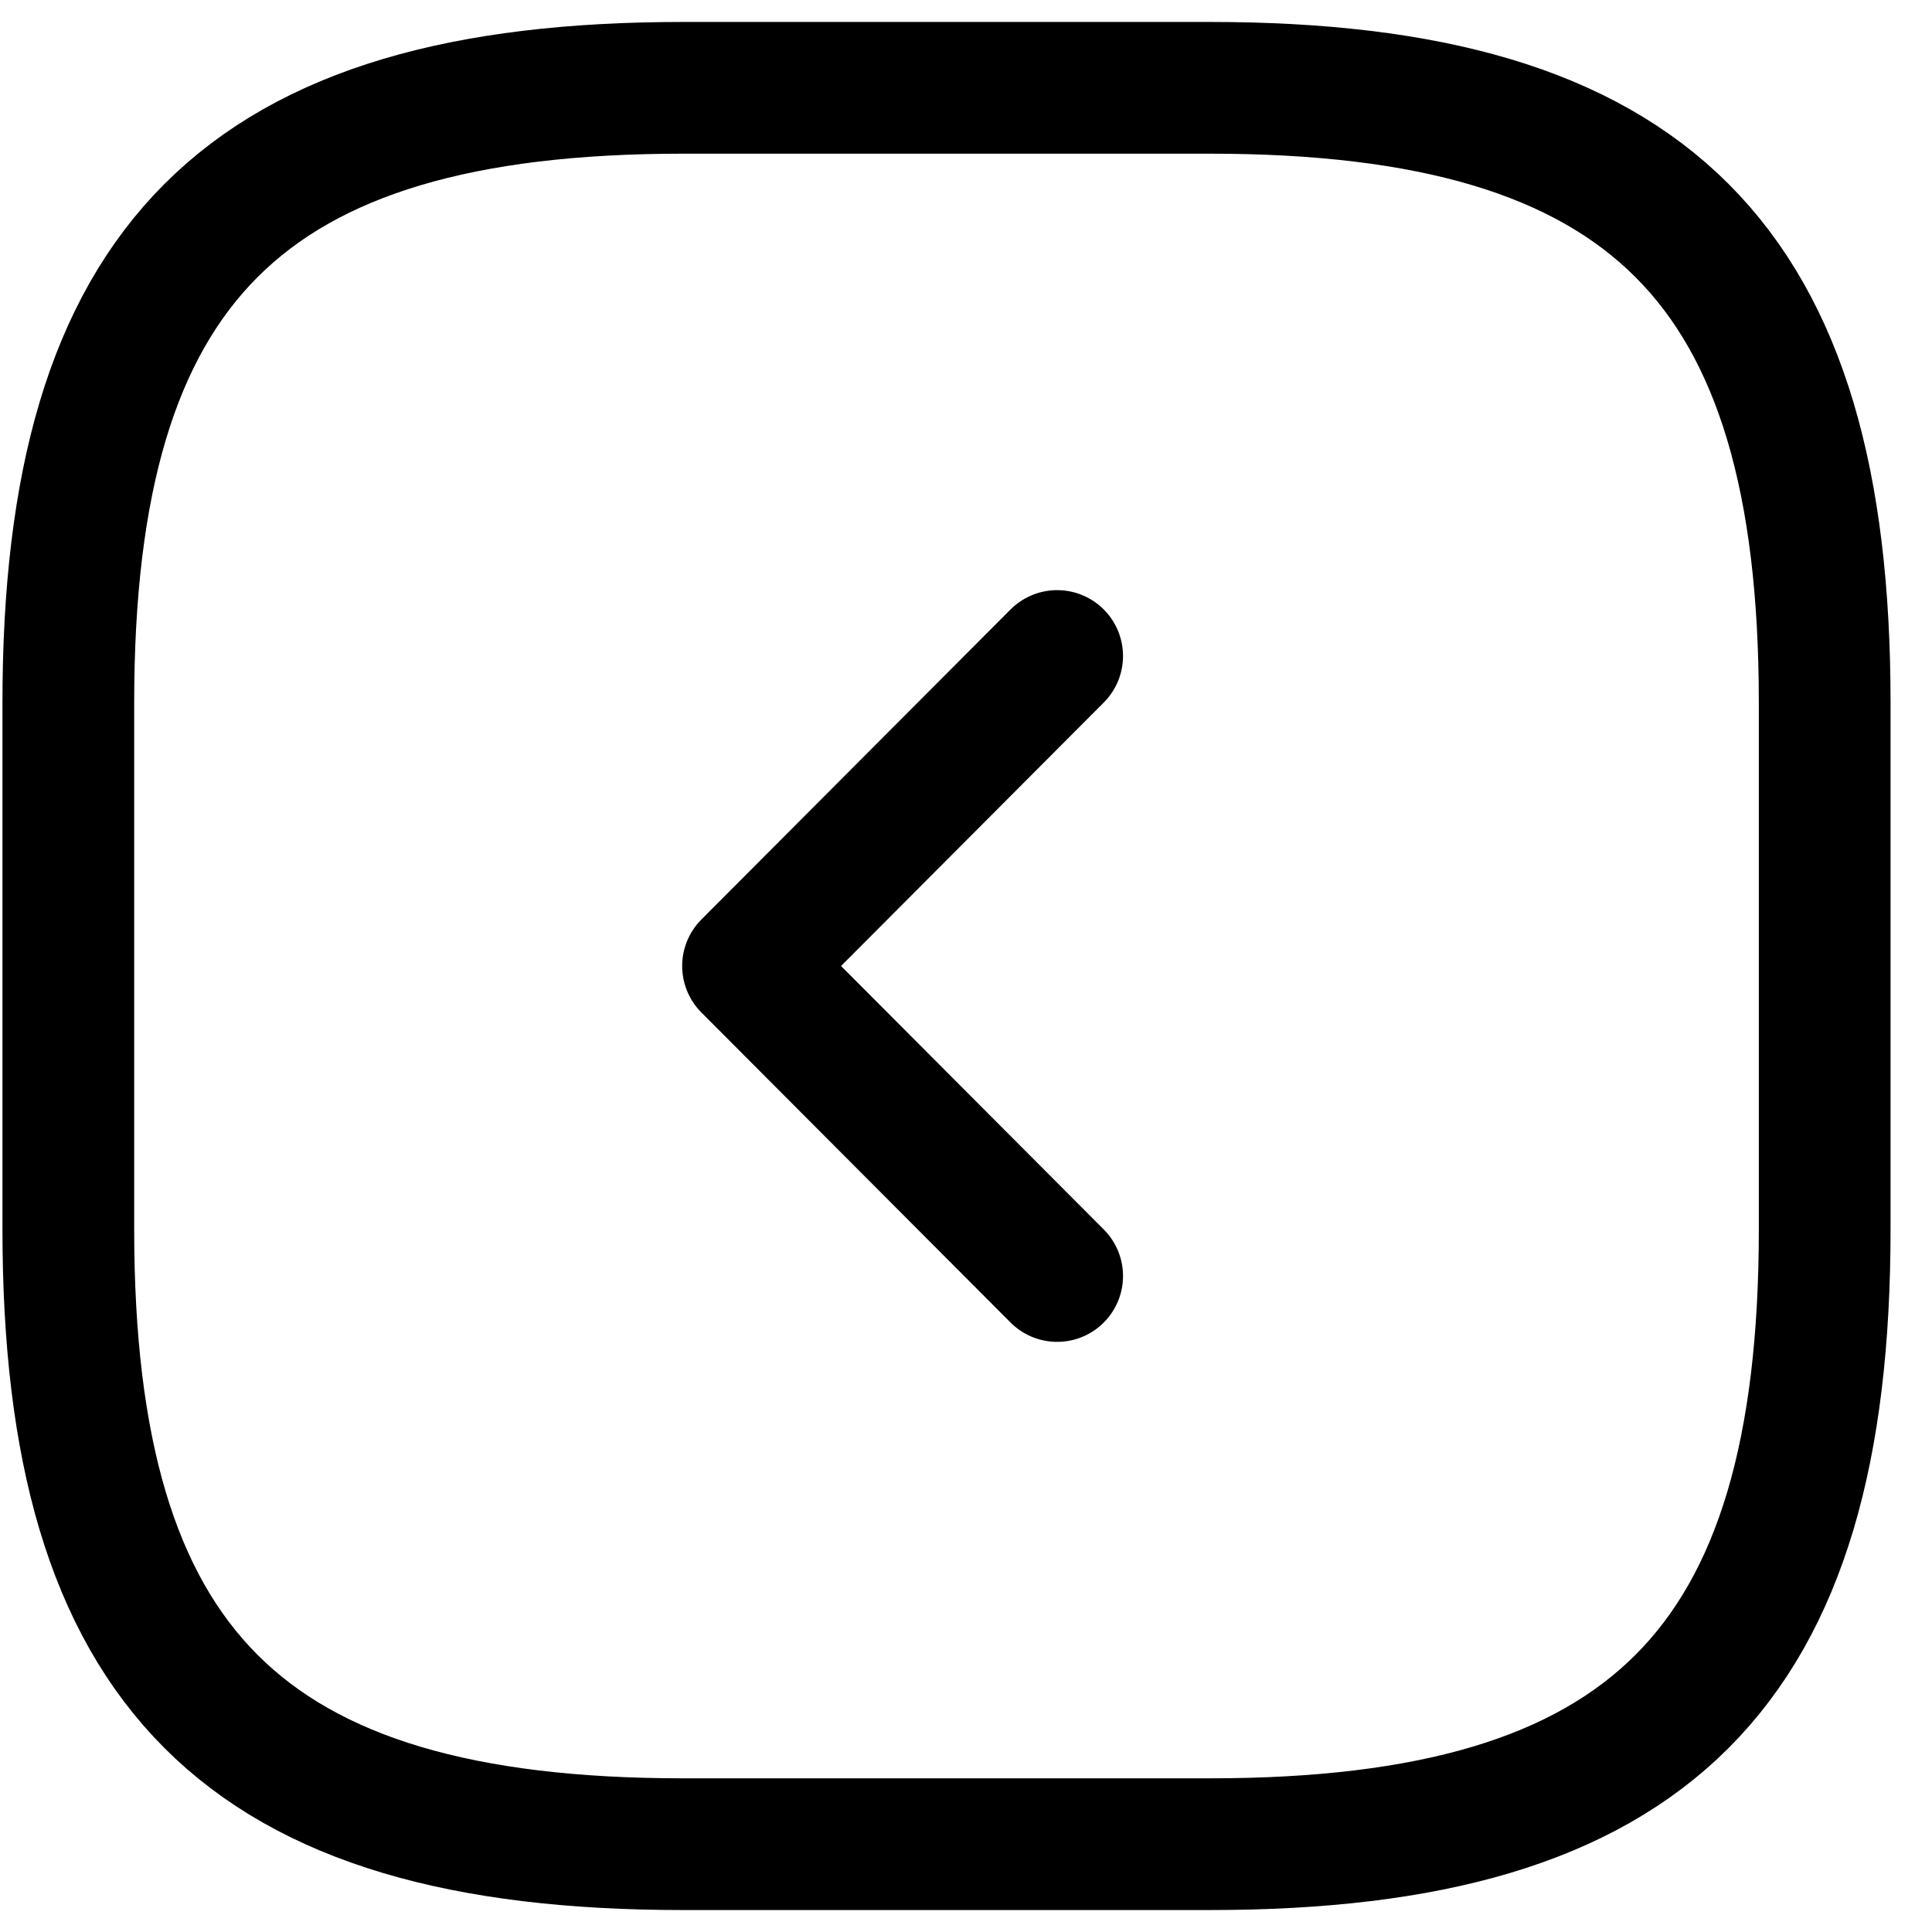
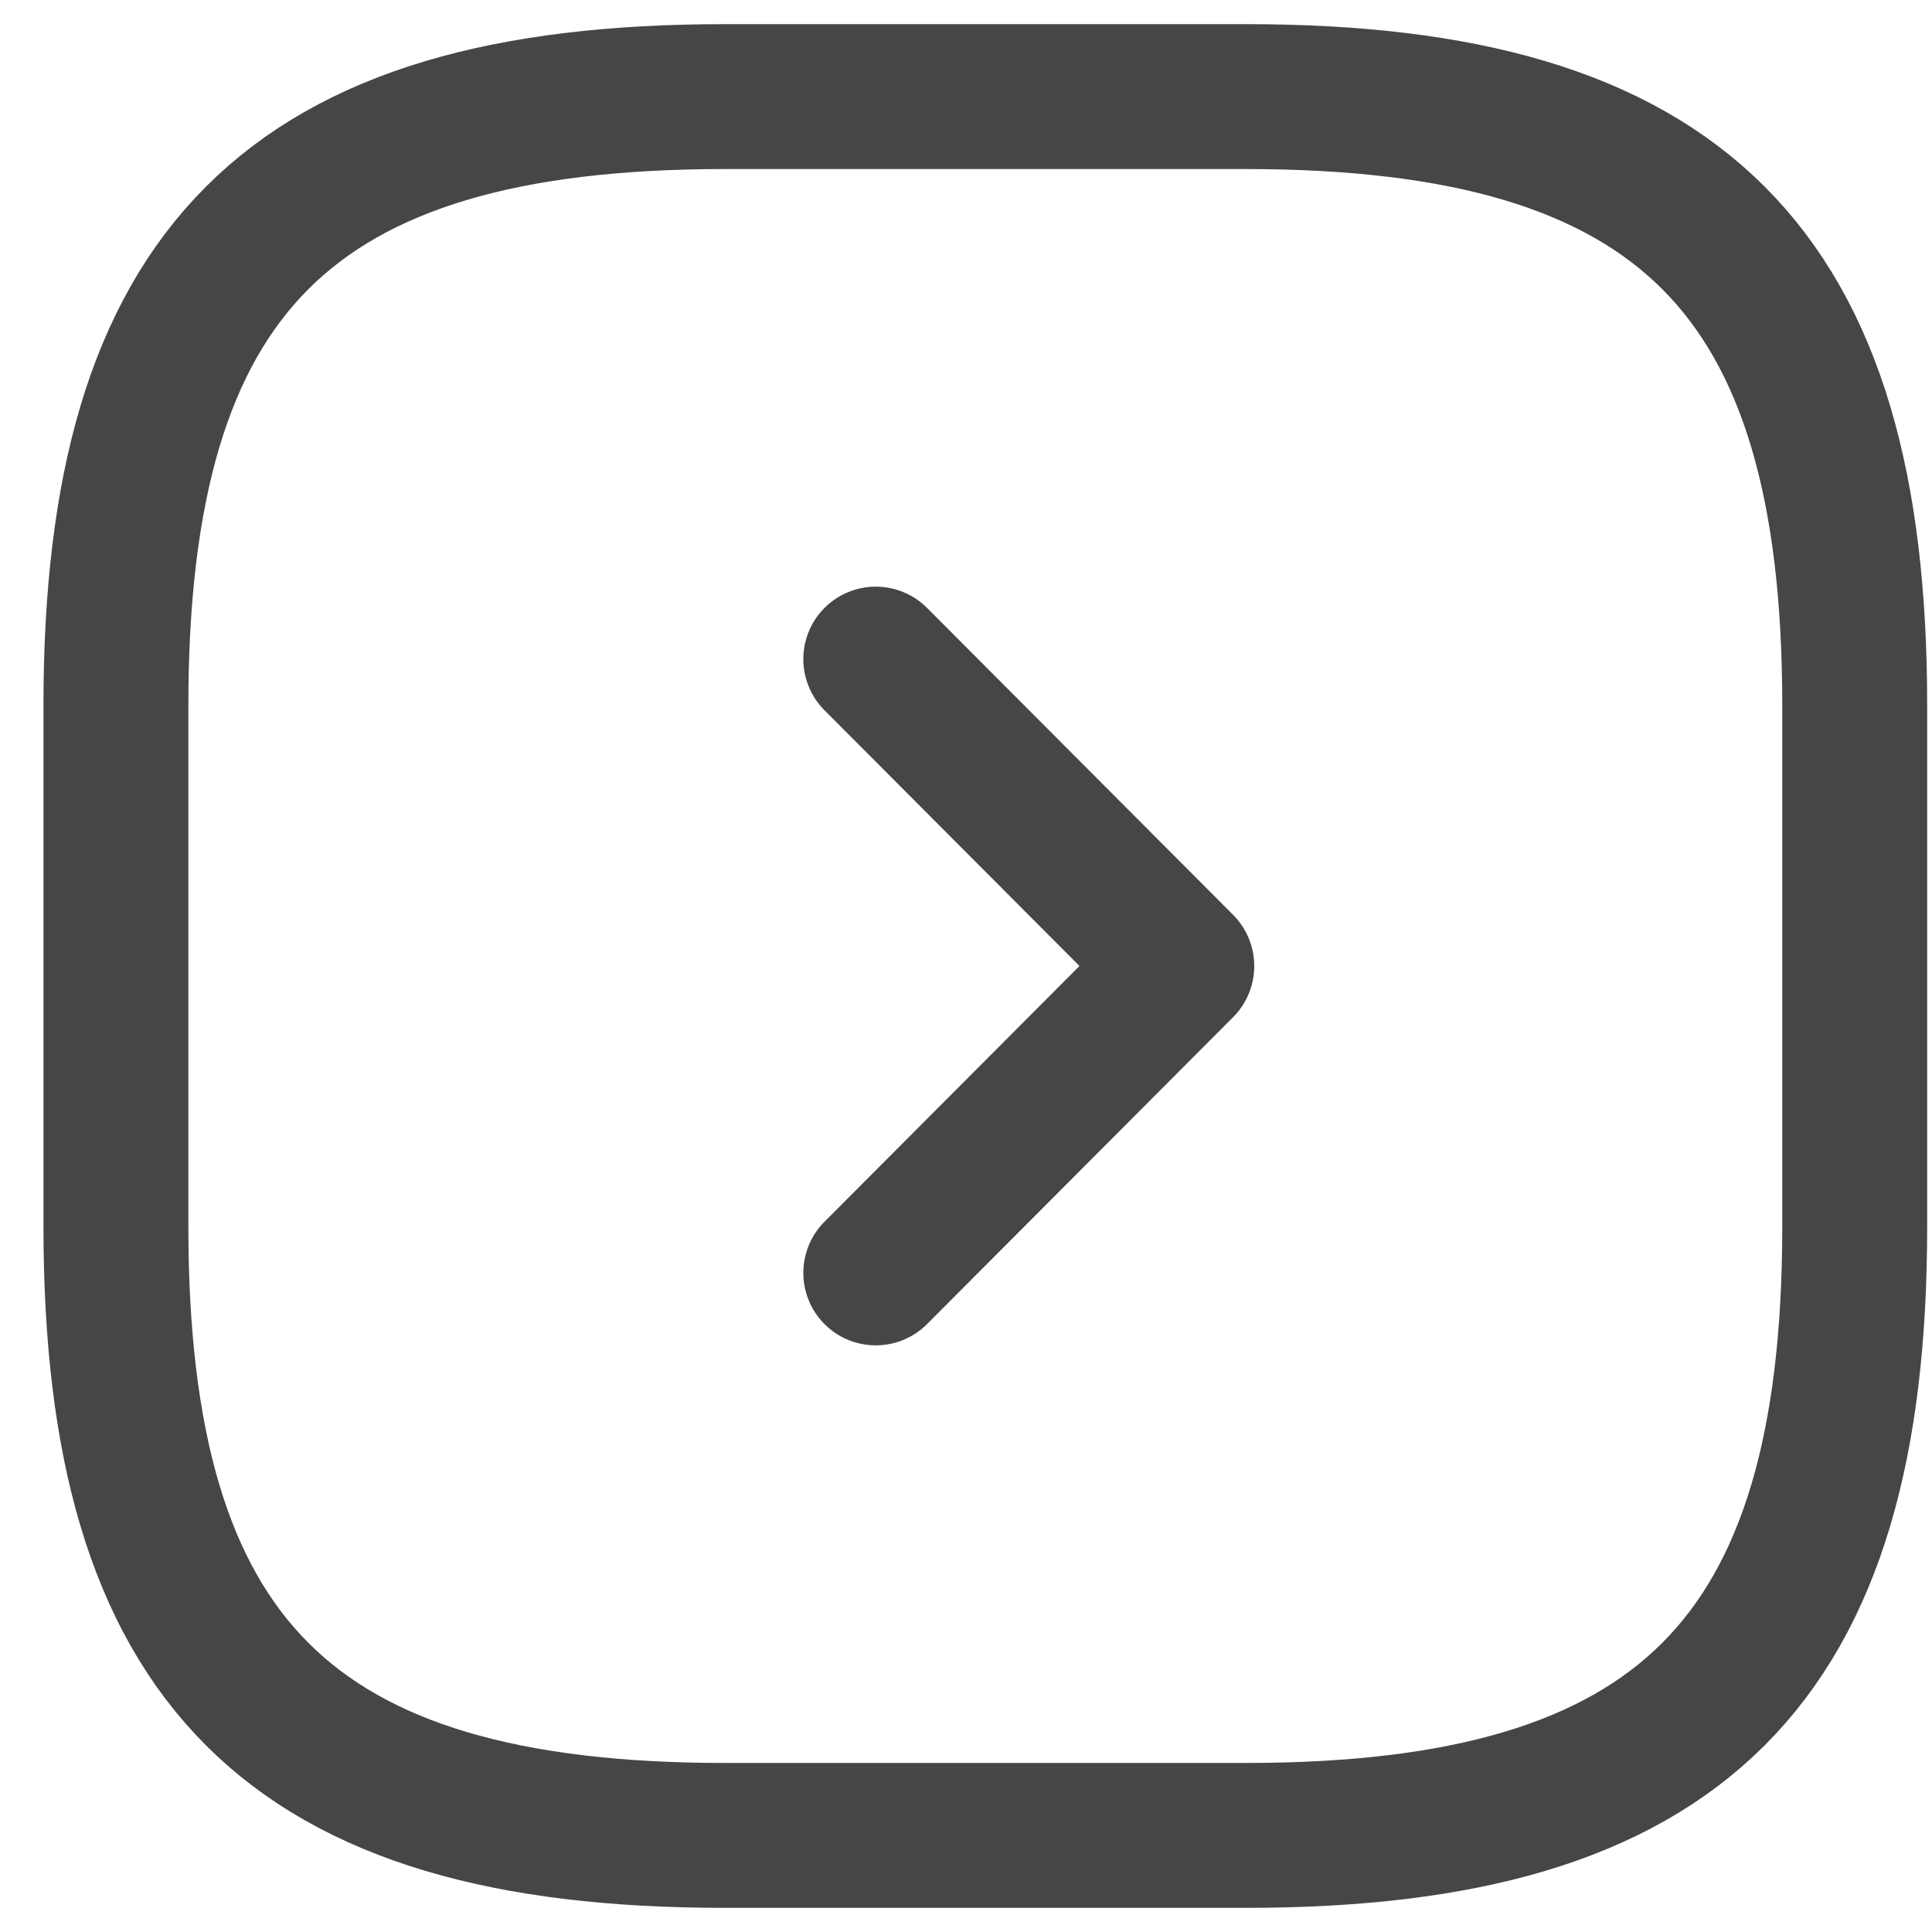
- <svg xmlns="http://www.w3.org/2000/svg" width="22" height="22" viewBox="0 0 22 22" fill="none">
-   <path d="M13.778 1L7.778 1C2.778 1 0.778 3 0.778 8V14C0.778 19 2.778 21 7.778 21L13.778 21C18.778 21 20.778 19 20.778 14V8C20.778 3 18.778 1 13.778 1Z" stroke="black" stroke-width="1.5" stroke-linecap="round" stroke-linejoin="round" />
-   <path d="M12.038 7.47L8.518 11L12.038 14.53" stroke="black" stroke-width="1.5" stroke-linecap="round" stroke-linejoin="round" />
+ <svg xmlns="http://www.w3.org/2000/svg" width="20" height="20" viewBox="0 0 20 20" fill="none">
+   <g id="ic_arrow">
+     <path id="Vector" d="M7.5 19H12.9C17.4 19 19.2 17.2 19.2 12.7V7.3C19.2 2.8 17.4 1 12.9 1L7.5 1C3 1 1.2 2.8 1.2 7.3L1.2 12.7C1.2 17.2 3 19 7.5 19Z" stroke="#464547" stroke-width="1.5" stroke-linecap="round" stroke-linejoin="round" />
+     <path id="Vector_2" d="M9.066 13.177L12.234 10L9.066 6.823" stroke="#464547" stroke-width="1.5" stroke-linecap="round" stroke-linejoin="round" />
+   </g>
</svg>
